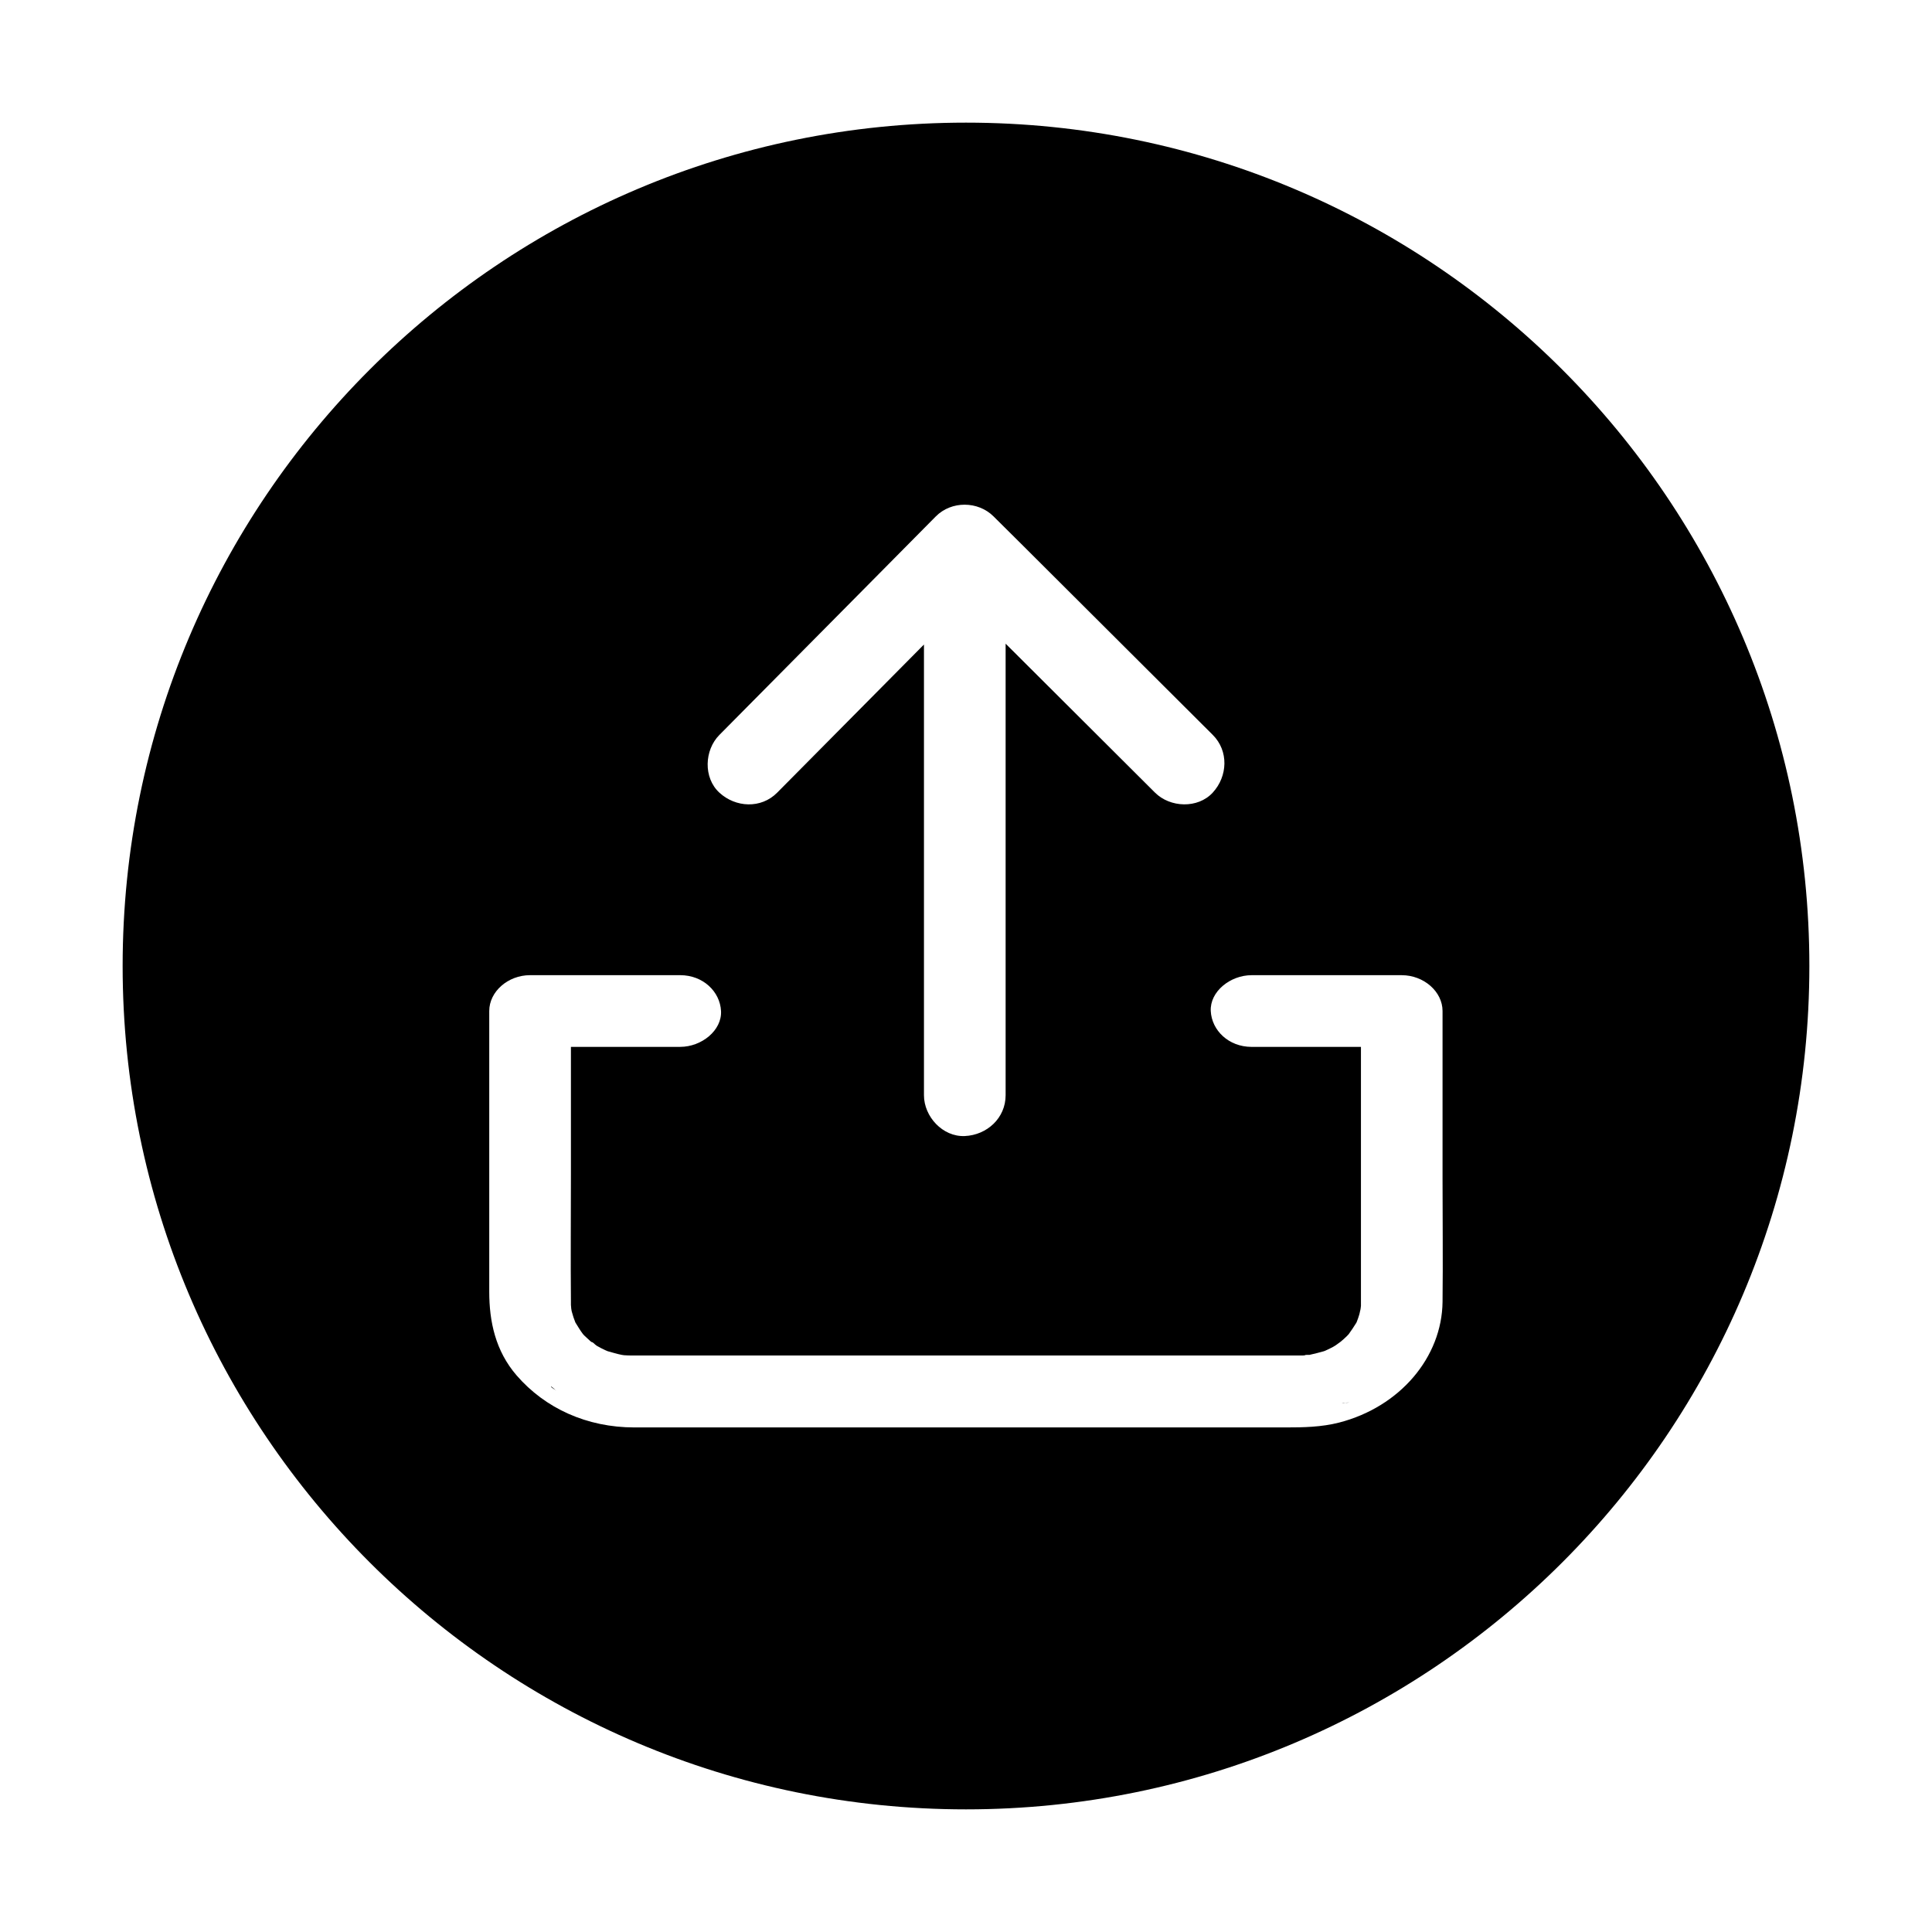
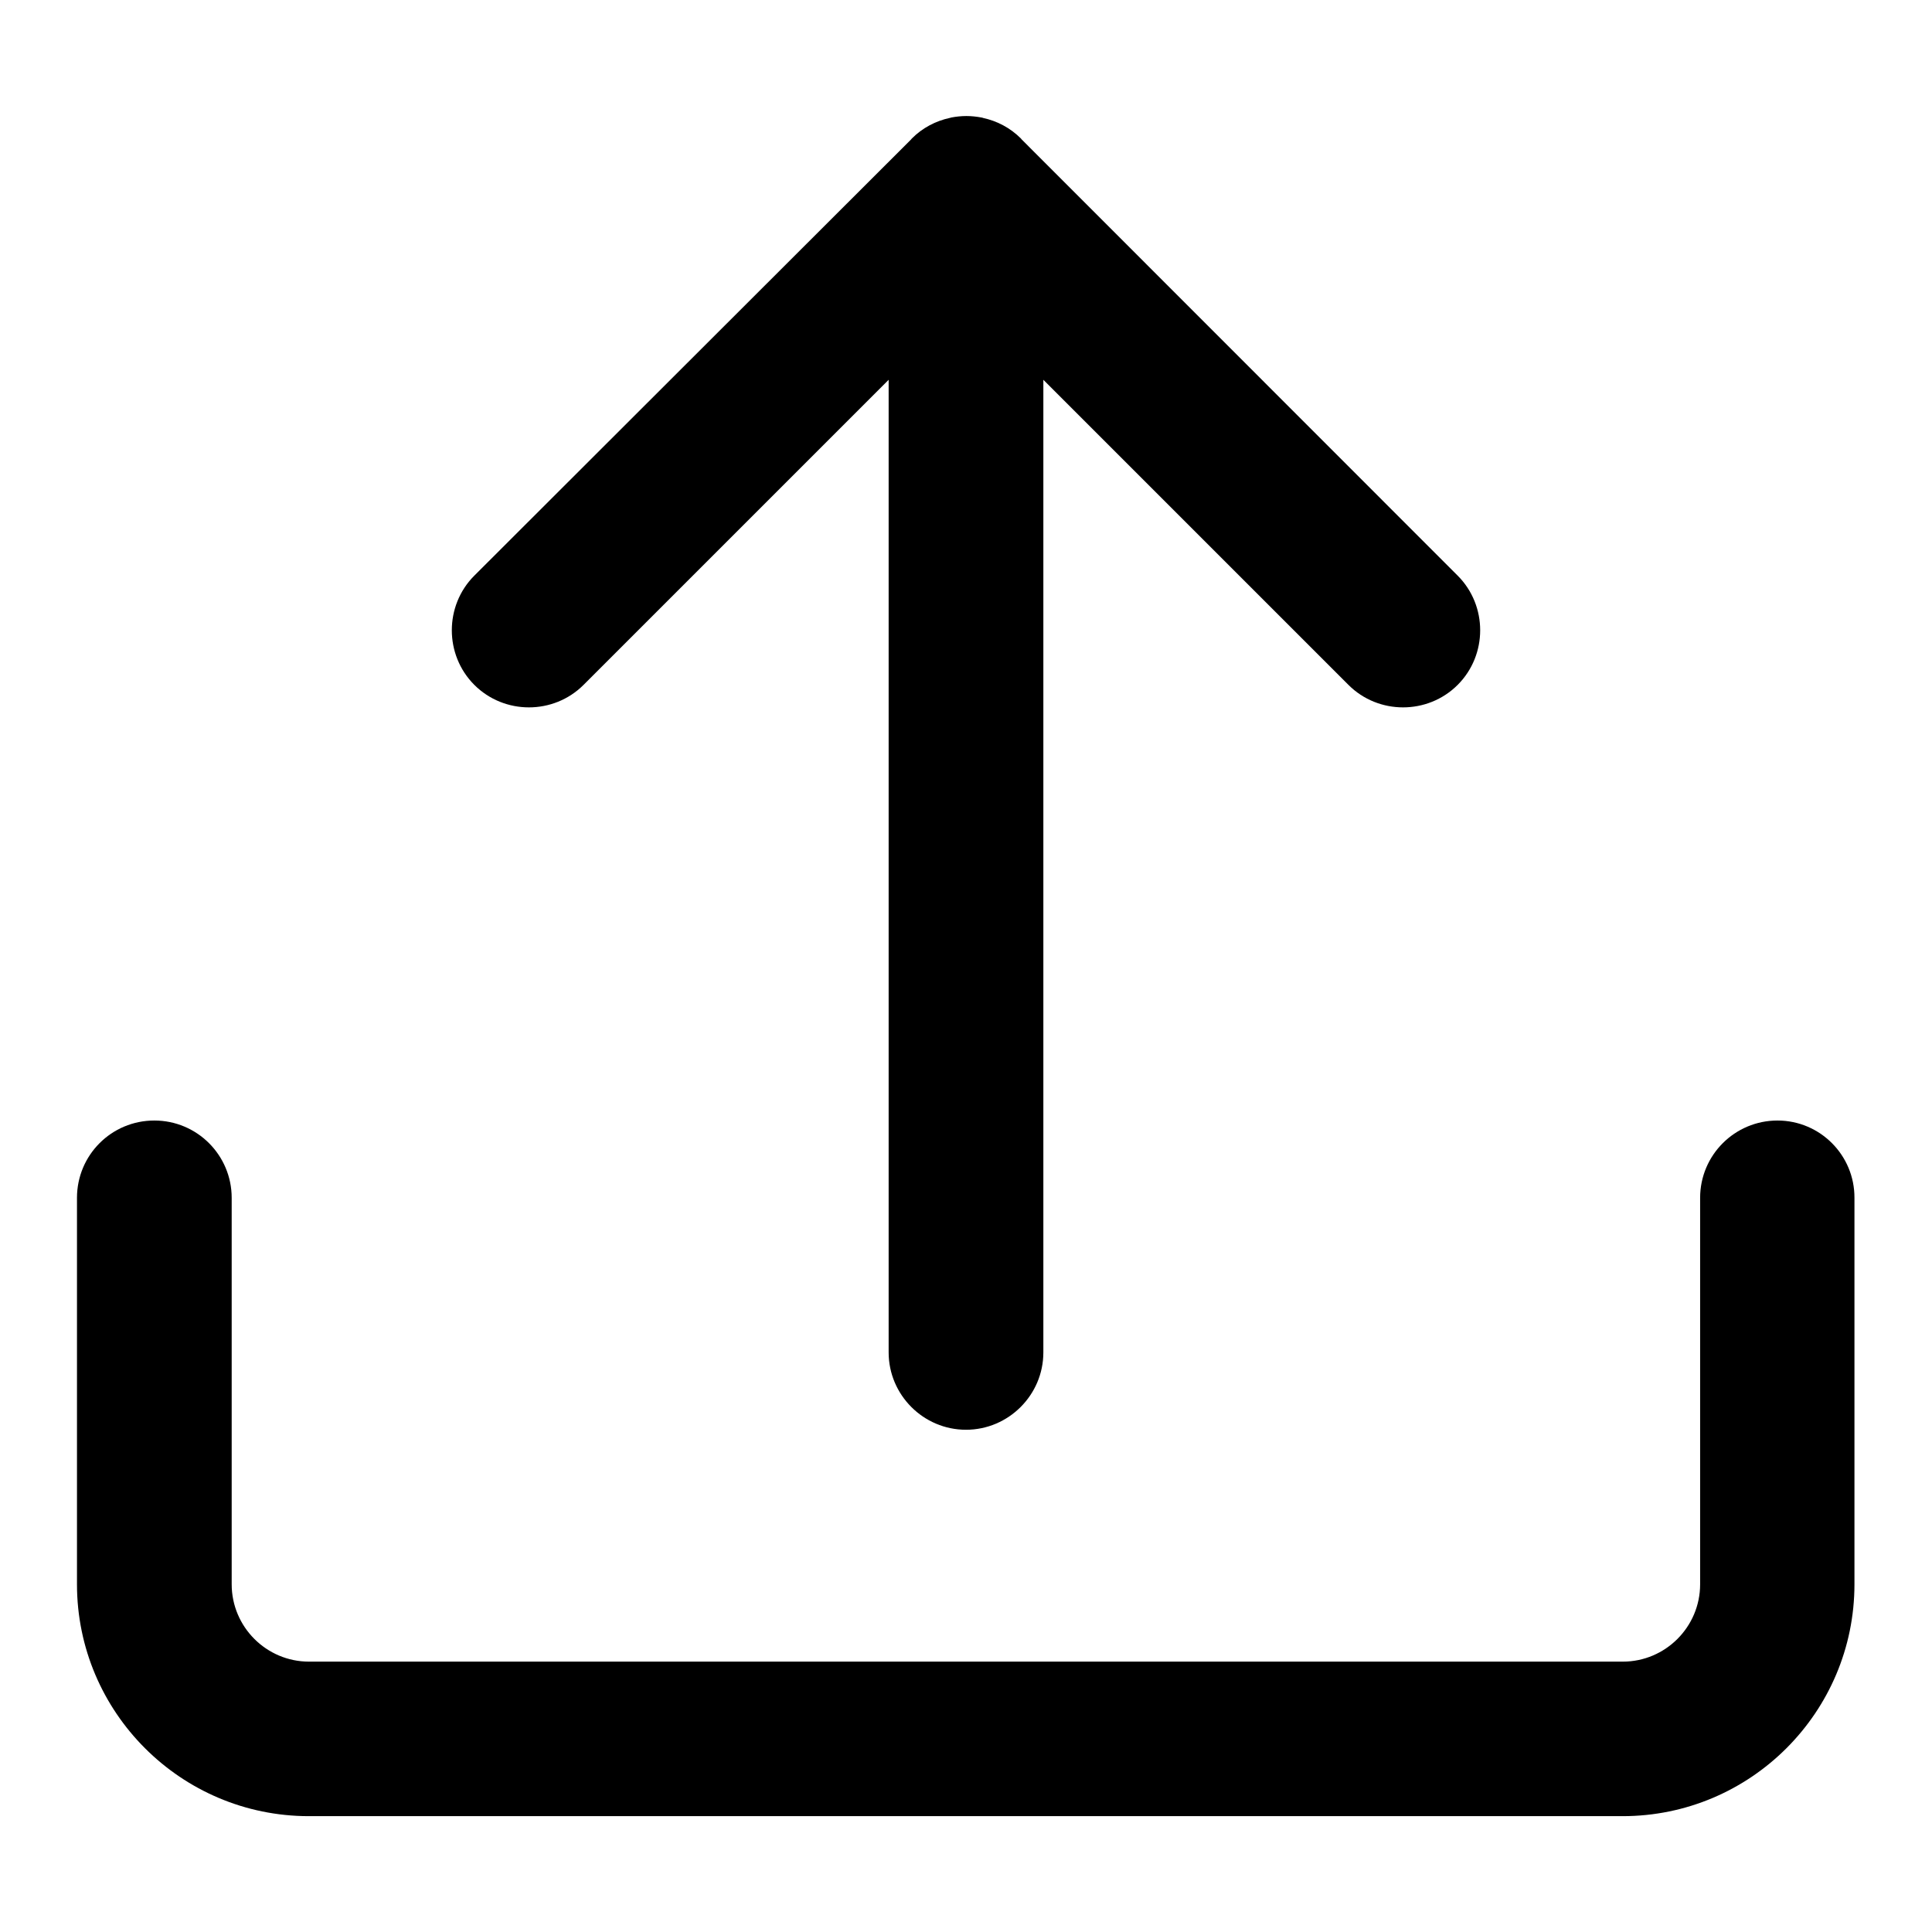
- <svg xmlns="http://www.w3.org/2000/svg" t="1754812821965" class="icon" viewBox="0 0 1024 1024" version="1.1" p-id="14232" width="16" height="16">
-   <path d="M712.7 743.67l0.39-0.1-0.78 0.09-1.09 0.05a3 3 0 0 0 1.48-0.04z" p-id="14233" />
-   <path d="M512 65C265.13 65 65 265.13 65 512s200.13 447 447 447 447-200.13 447-447S758.87 65 512 65zM381.28 389.54l14.28-14.42 61.77-62.35L496 273.71c8.25-8.33 22.36-8.23 30.61 0L541 288l62.54 62.37 39.24 39.13c8.57 8.54 7.92 22 0 30.6s-22.58 8-30.61 0l-14.36-14.32-62.55-62.37-2.26-2.25v239.33c0 12.13-9.91 21.12-21.64 21.64s-21.64-10.32-21.64-21.64V341.61l-39.11 39.47-38.71 39.06c-8.51 8.6-22 7.91-30.6 0s-8-22.55-0.02-30.6zM764.58 690c-0.33 29.39-22.59 55.69-54.84 64-9.33 2.39-18.83 2.57-28.41 2.57H336.26c-25.15 0-47.28-10.09-62.42-27.55-11.24-13-14.53-28.56-14.53-44.43V535.86c0-10.3 9.94-19 21.64-19h79.57c12.13 0 21.11 8.71 21.64 19s-10.32 19-21.64 19H302.6v67.52c0 22.44-0.2 44.9 0 67.34v1.88c0 0.27 0.1 1.18 0.17 2s0.32 1.69 0.41 2a43.5 43.5 0 0 0 1.72 5.17v0.06c1.34 2.1 2.52 4.23 4.07 6.24 0.23 0.25 0.45 0.54 0.68 0.75 1.07 1 2.1 2 3.23 3 0.2 0.16 0.43 0.33 0.67 0.5 0.15-0.08 0.86 0.24 1.84 1.27l0.94 0.72q2.19 1.26 4.52 2.33c0.38 0.18 0.77 0.33 1.15 0.5 2.56 0.69 5.05 1.51 7.7 2l1.13 0.16c1.39 0.1 2.78 0.14 4.17 0.15h353.83c0.92 0 1.85 0 2.77-0.07-0.28-0.11 0.32-0.34 2.5-0.28 2.59-0.54 5.08-1.24 7.62-1.93l0.74-0.29q2.1-0.93 4.1-2L708 713c0.23-0.21 2.09-1.47 2.55-1.85 1.14-0.94 2.24-1.92 3.28-2.94 0.23-0.22 0.59-0.68 1-1.06 1.46-2 2.77-4 4.06-6.06 0.07-0.14 0.14-0.28 0.19-0.41 0.53-1.33 1-2.67 1.39-4s0.58-2.81 1-4.18c-0.17 0.58-0.31 1-0.42 1.43-0.3 1.35-0.64 2.26 0 0a11.9 11.9 0 0 0 0.28-1.78v-2.39V554.87h-57.96c-12.13 0-21.12-8.71-21.64-19s10.32-19 21.64-19h79.57c11.72 0 21.64 8.73 21.64 19v88.88c0 21.72 0.25 43.47 0 65.25z" p-id="14234" />
-   <path d="M294.72 737.18c-0.08-0.12-0.17-0.22-0.25-0.33h-0.05q0.16 0.15 0.3 0.33zM293 735.81l1.46 1a21.09 21.09 0 0 0-2.35-2c-0.18 0.07 0.06 0.47 0.89 1zM715.05 743.41h-1.06c-0.32 0-0.59 0.15-0.9 0.21a10.49 10.49 0 0 1 1.96-0.21z" p-id="14235" />
+ <svg xmlns="http://www.w3.org/2000/svg" t="1754815592776" class="icon" viewBox="0 0 1024 1024" version="1.1" p-id="15300" width="16" height="16">
+   <path d="M942.1 593.9c-22.6 0-41 18.3-41 41v204.8c0 22.6-18.4 41-41 41H163.8c-22.6 0-41-18.4-41-41V634.9c0-22.6-18.3-41-41-41s-41 18.3-41 41v204.8c0 67.8 55.1 122.9 122.9 122.9H860c67.8 0 122.9-55.1 122.9-122.9V634.9c0.1-22.6-18.2-41-40.8-41z" p-id="15301" />
+   <path d="M309.3 363L471 201.3v515.5c0 22.5 18.4 41 41 41 22.5 0 41-18.4 41-41V201.3L714.7 363c15.9 15.9 42 15.9 57.9 0 15.9-15.9 15.9-42 0-57.9L541.5 73.9c-0.2-0.2-0.3-0.4-0.4-0.5-5.7-5.7-12.7-9.3-20.1-10.9-0.2-0.1-0.5-0.2-0.7-0.2-2.7-0.5-5.4-0.8-8.1-0.8-2.7 0-5.5 0.3-8.1 0.8-0.3 0.1-0.5 0.2-0.7 0.2-7.4 1.6-14.4 5.2-20.1 10.9-0.2 0.2-0.3 0.4-0.4 0.5L251.4 305.1c-15.9 15.9-15.9 42 0 57.9 15.9 15.9 42 15.9 57.9 0z" p-id="15302" />
</svg>
